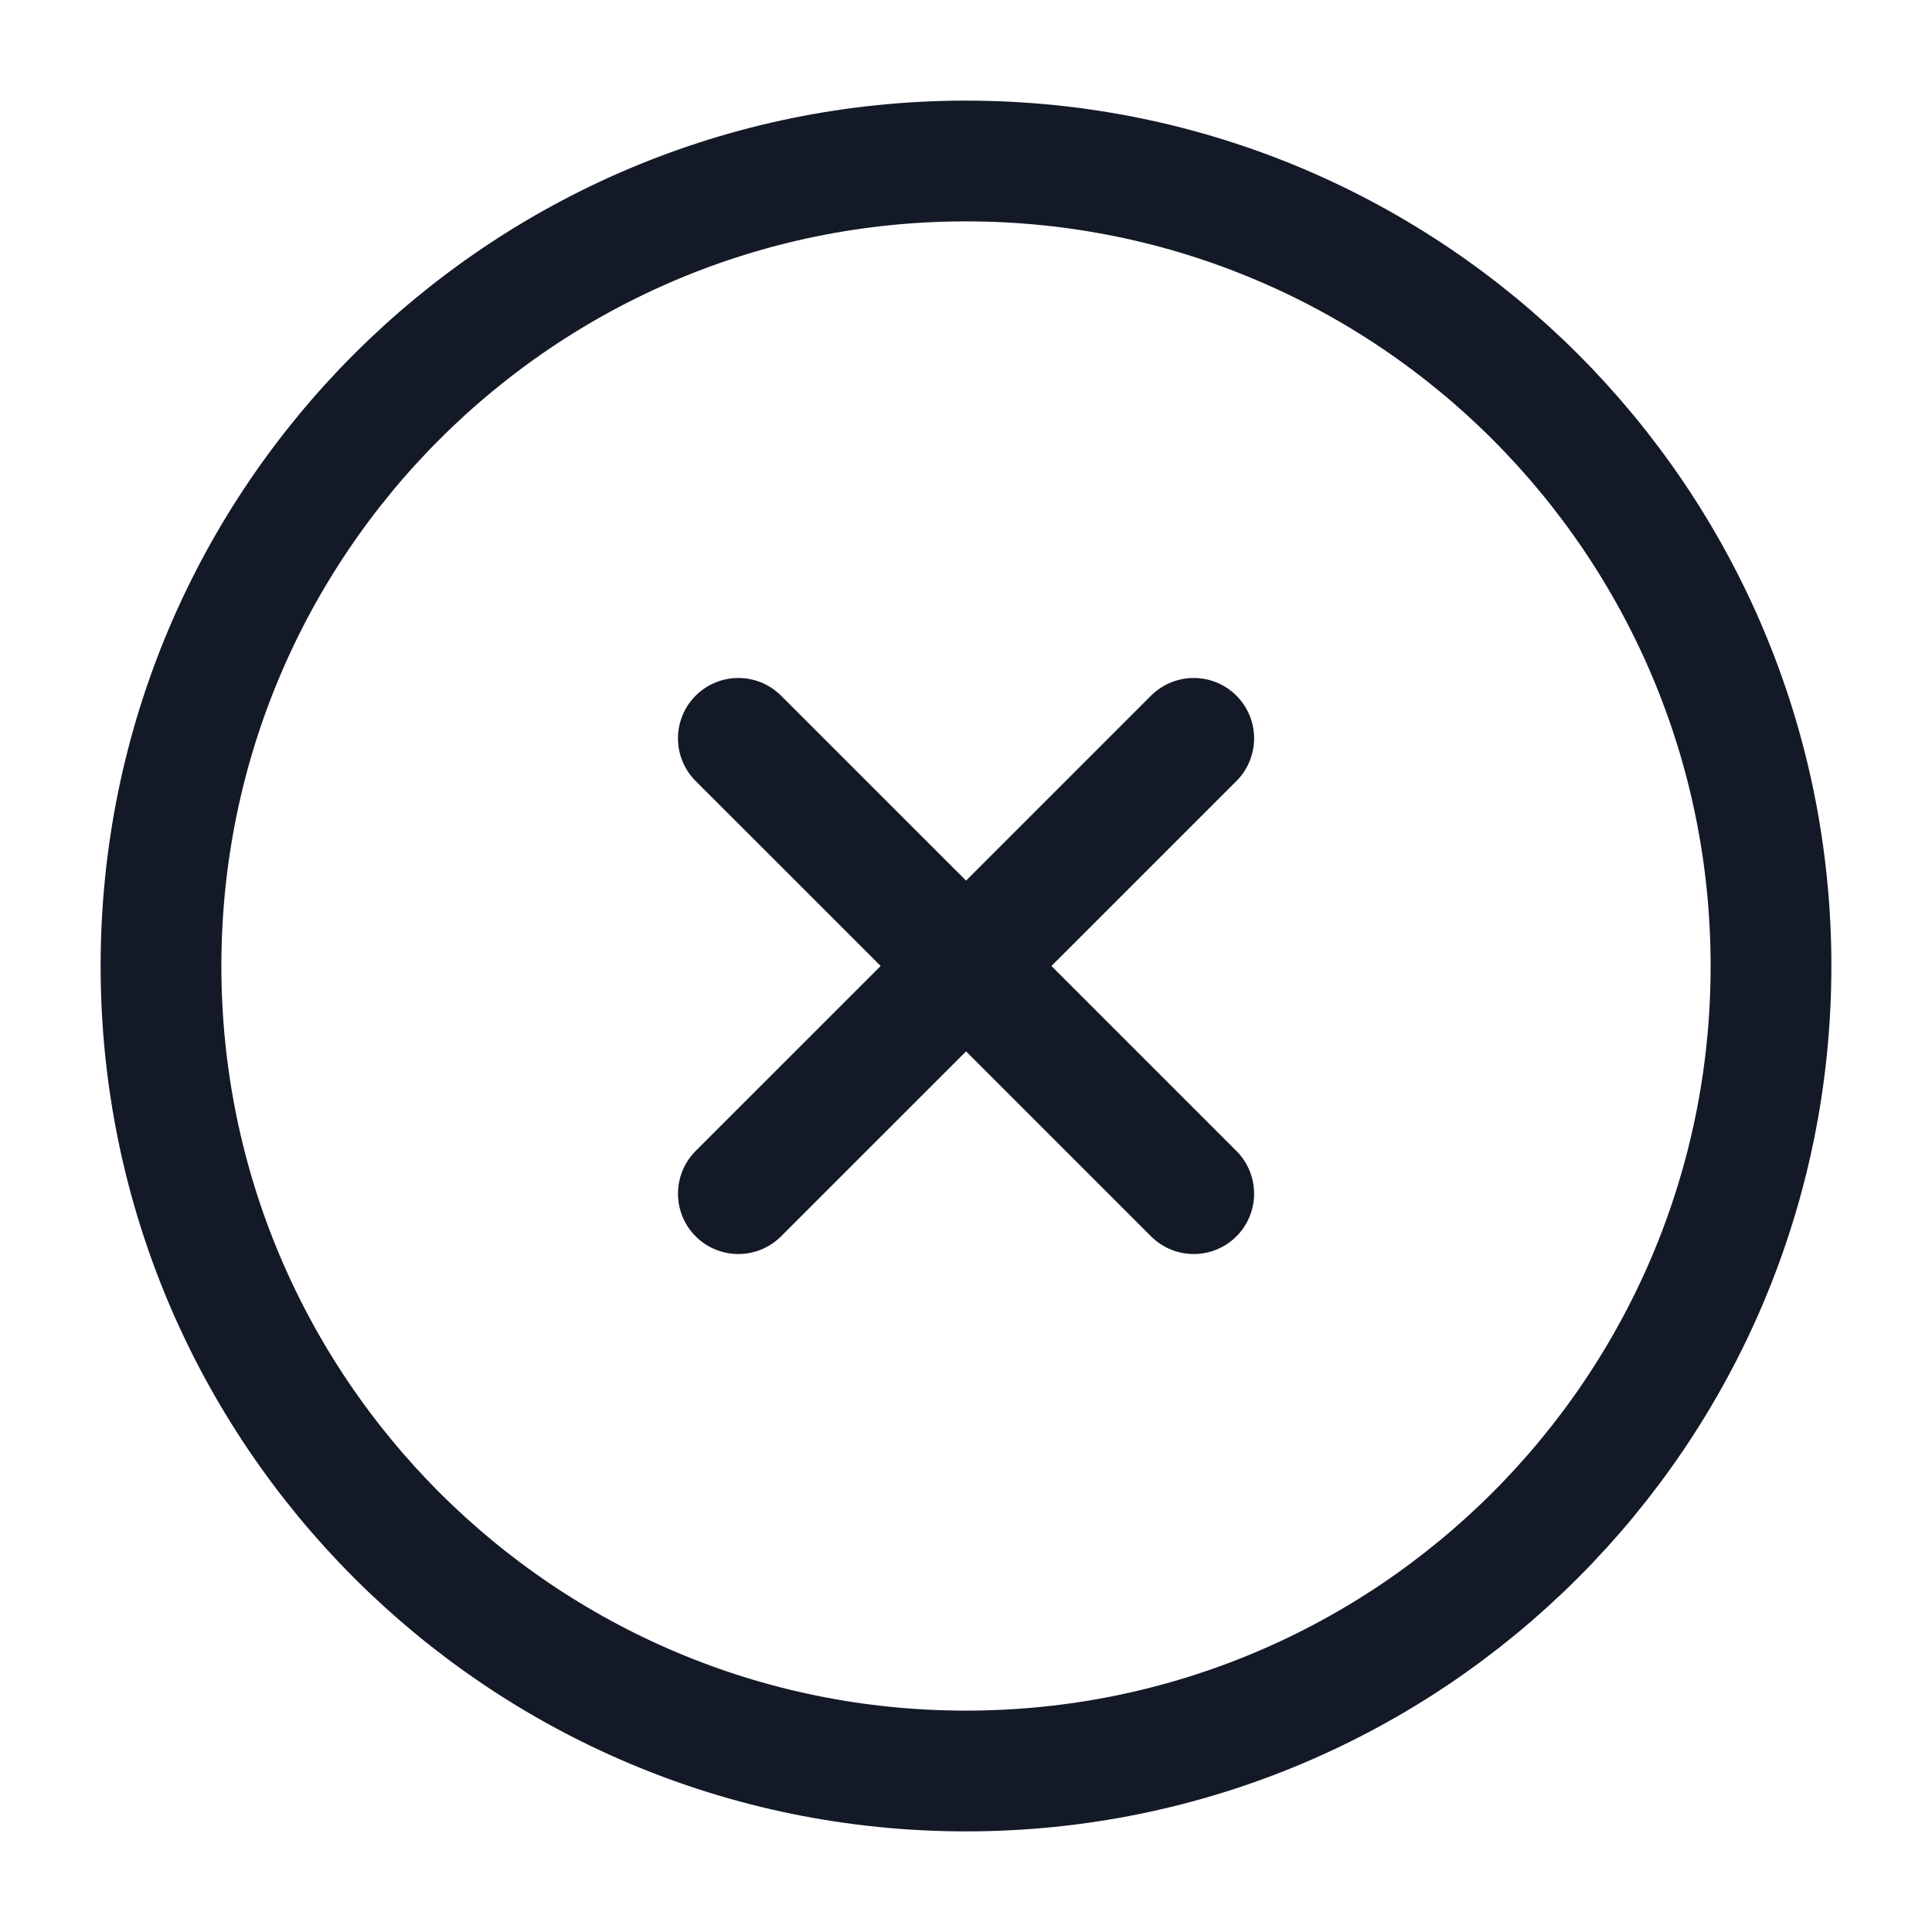
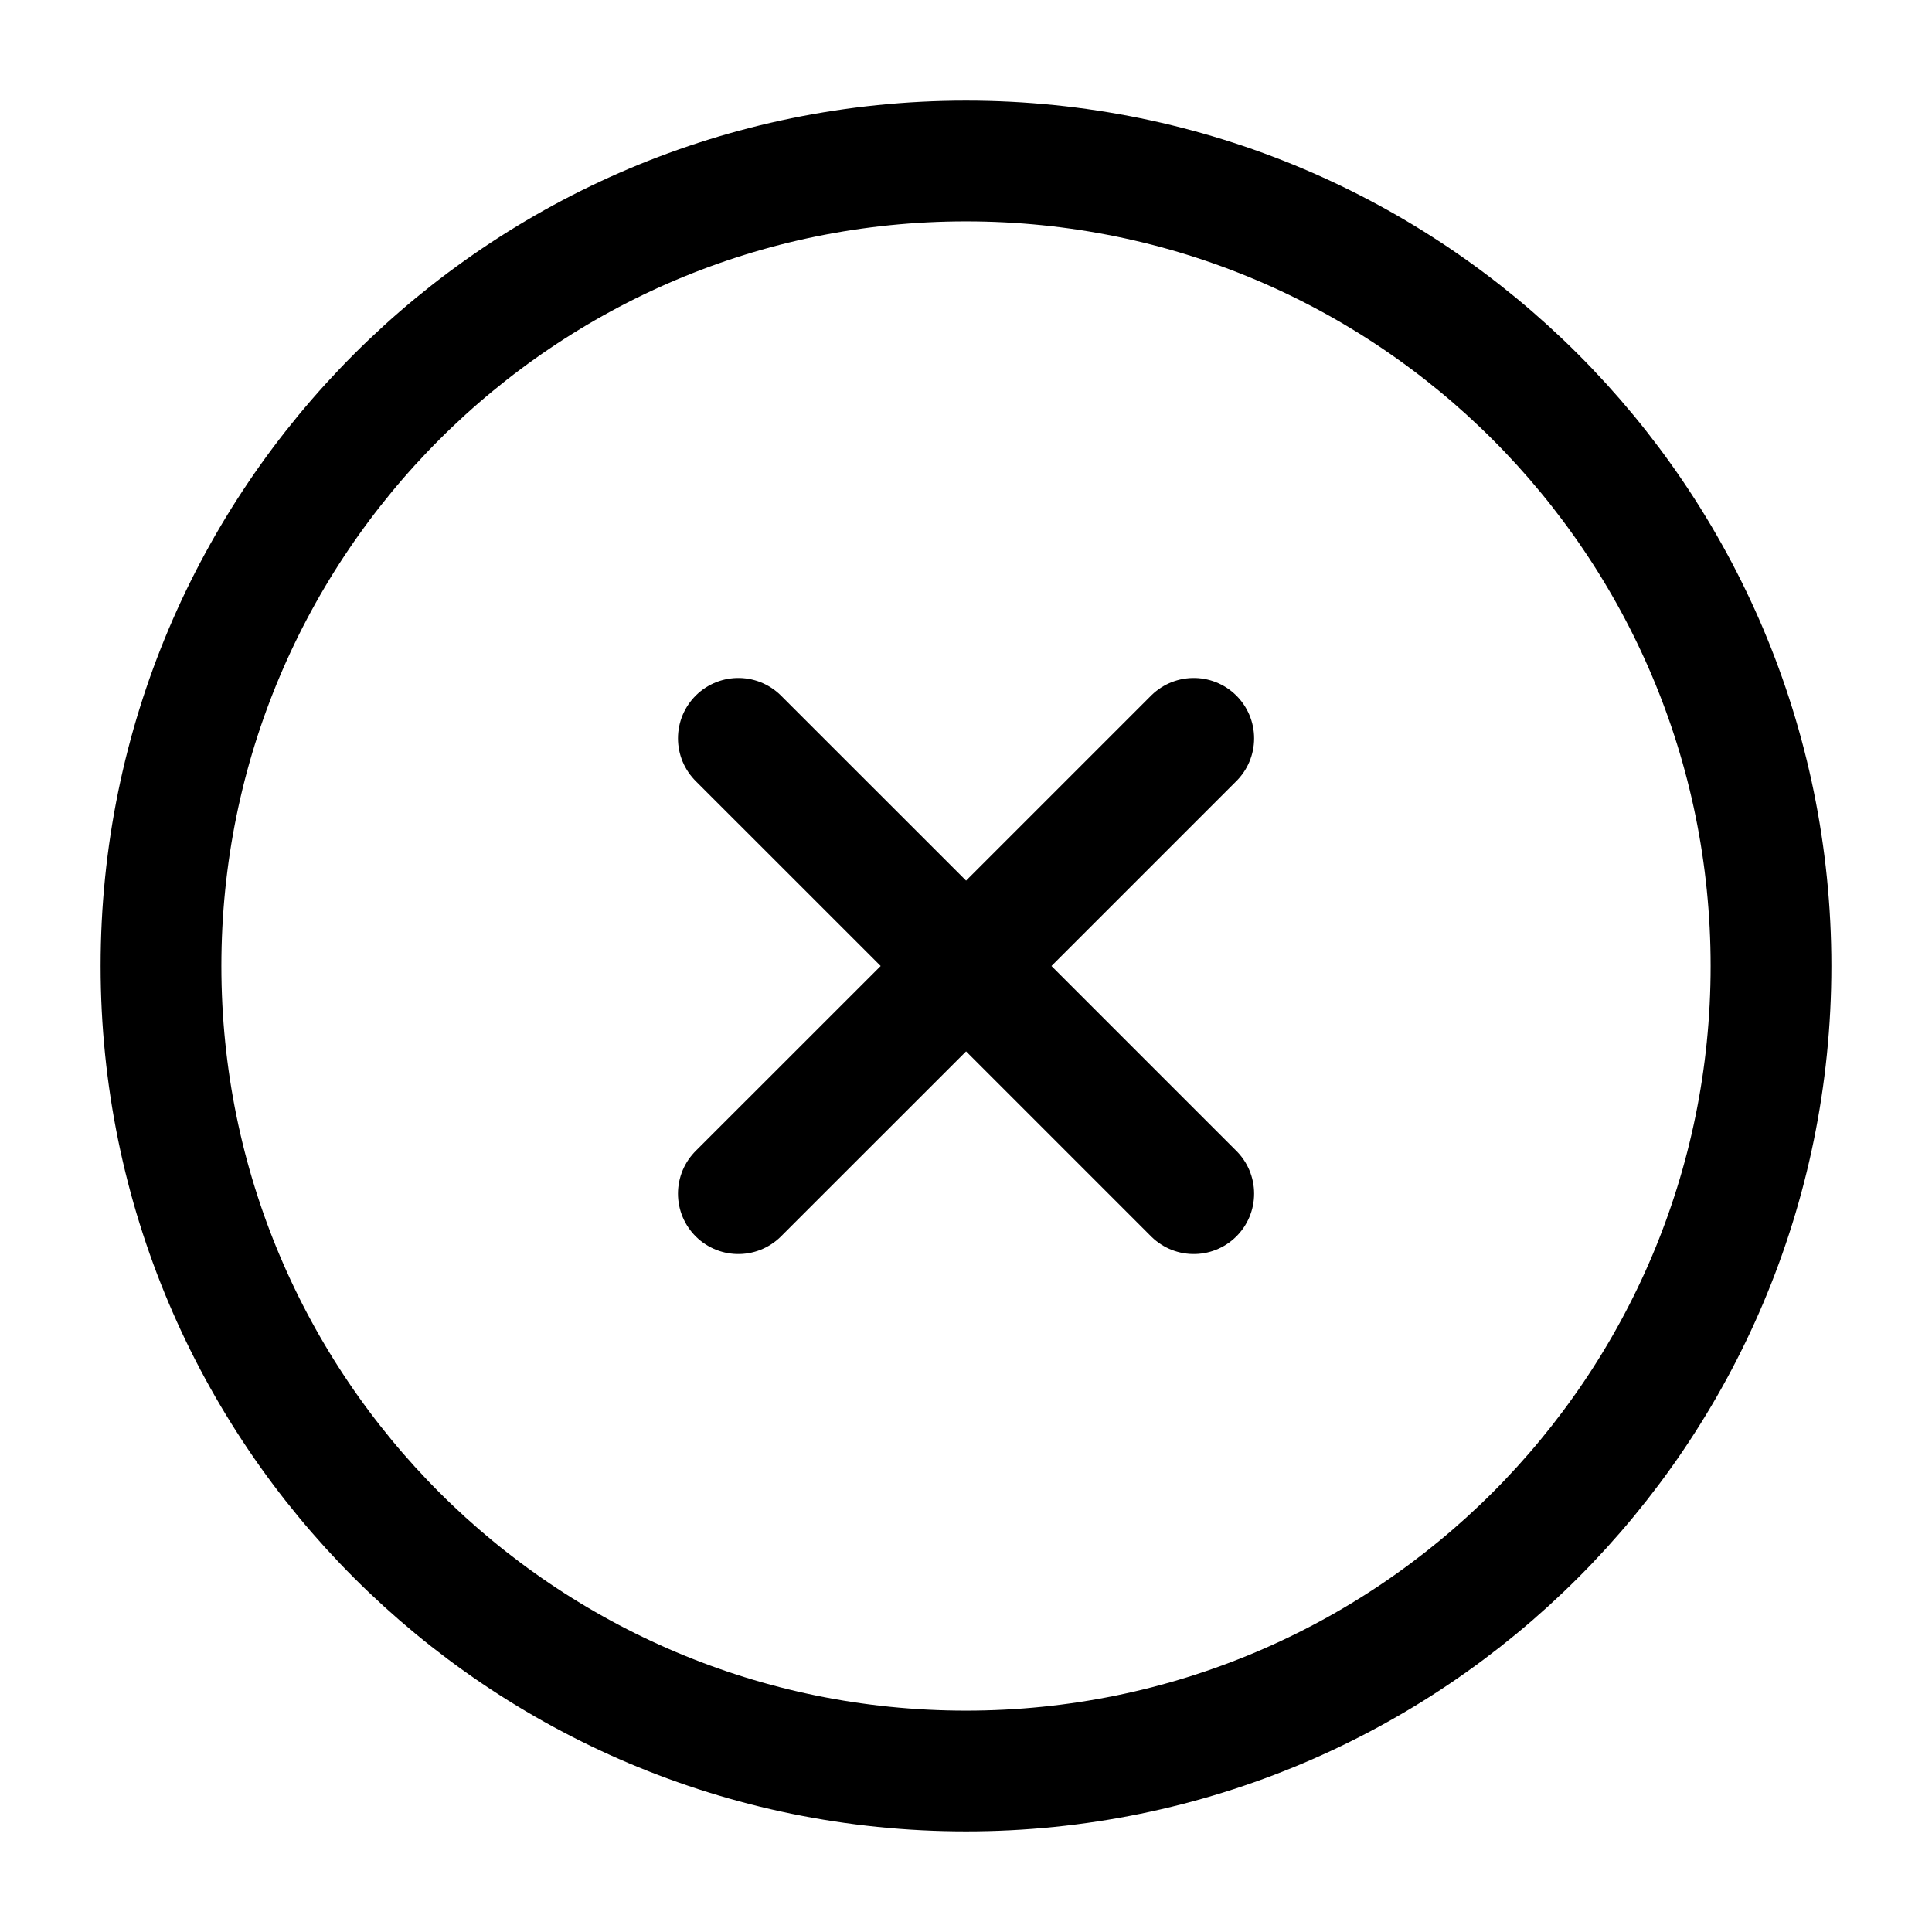
- <svg xmlns="http://www.w3.org/2000/svg" width="24" height="24" fill="none" viewBox="0 0 24 24">
-   <path stroke="#131927" stroke-linecap="round" stroke-linejoin="round" stroke-width="1.5" d="M9.172 14.828 12.001 12m2.828-2.828L12.001 12m0 0L9.172 9.172M12.001 12l2.828 2.828M12 22c5.523 0 10-4.477 10-10S17.523 2 12 2 2 6.477 2 12s4.477 10 10 10Z" />
+ <svg xmlns="http://www.w3.org/2000/svg" width="24" height="24" viewBox="0 0 24 24" fill="none">
+   <path d="M9.172 14.828L12.001 12M14.829 9.172L12.001 12M12.001 12L9.172 9.172M12.001 12L14.829 14.828" stroke="black" stroke-width="1.5" stroke-linecap="round" stroke-linejoin="round" />
+   <path d="M12 22C17.523 22 22 17.523 22 12C22 6.477 17.523 2 12 2C6.477 2 2 6.477 2 12C2 17.523 6.477 22 12 22Z" stroke="black" stroke-width="1.5" stroke-linecap="round" stroke-linejoin="round" />
</svg>
